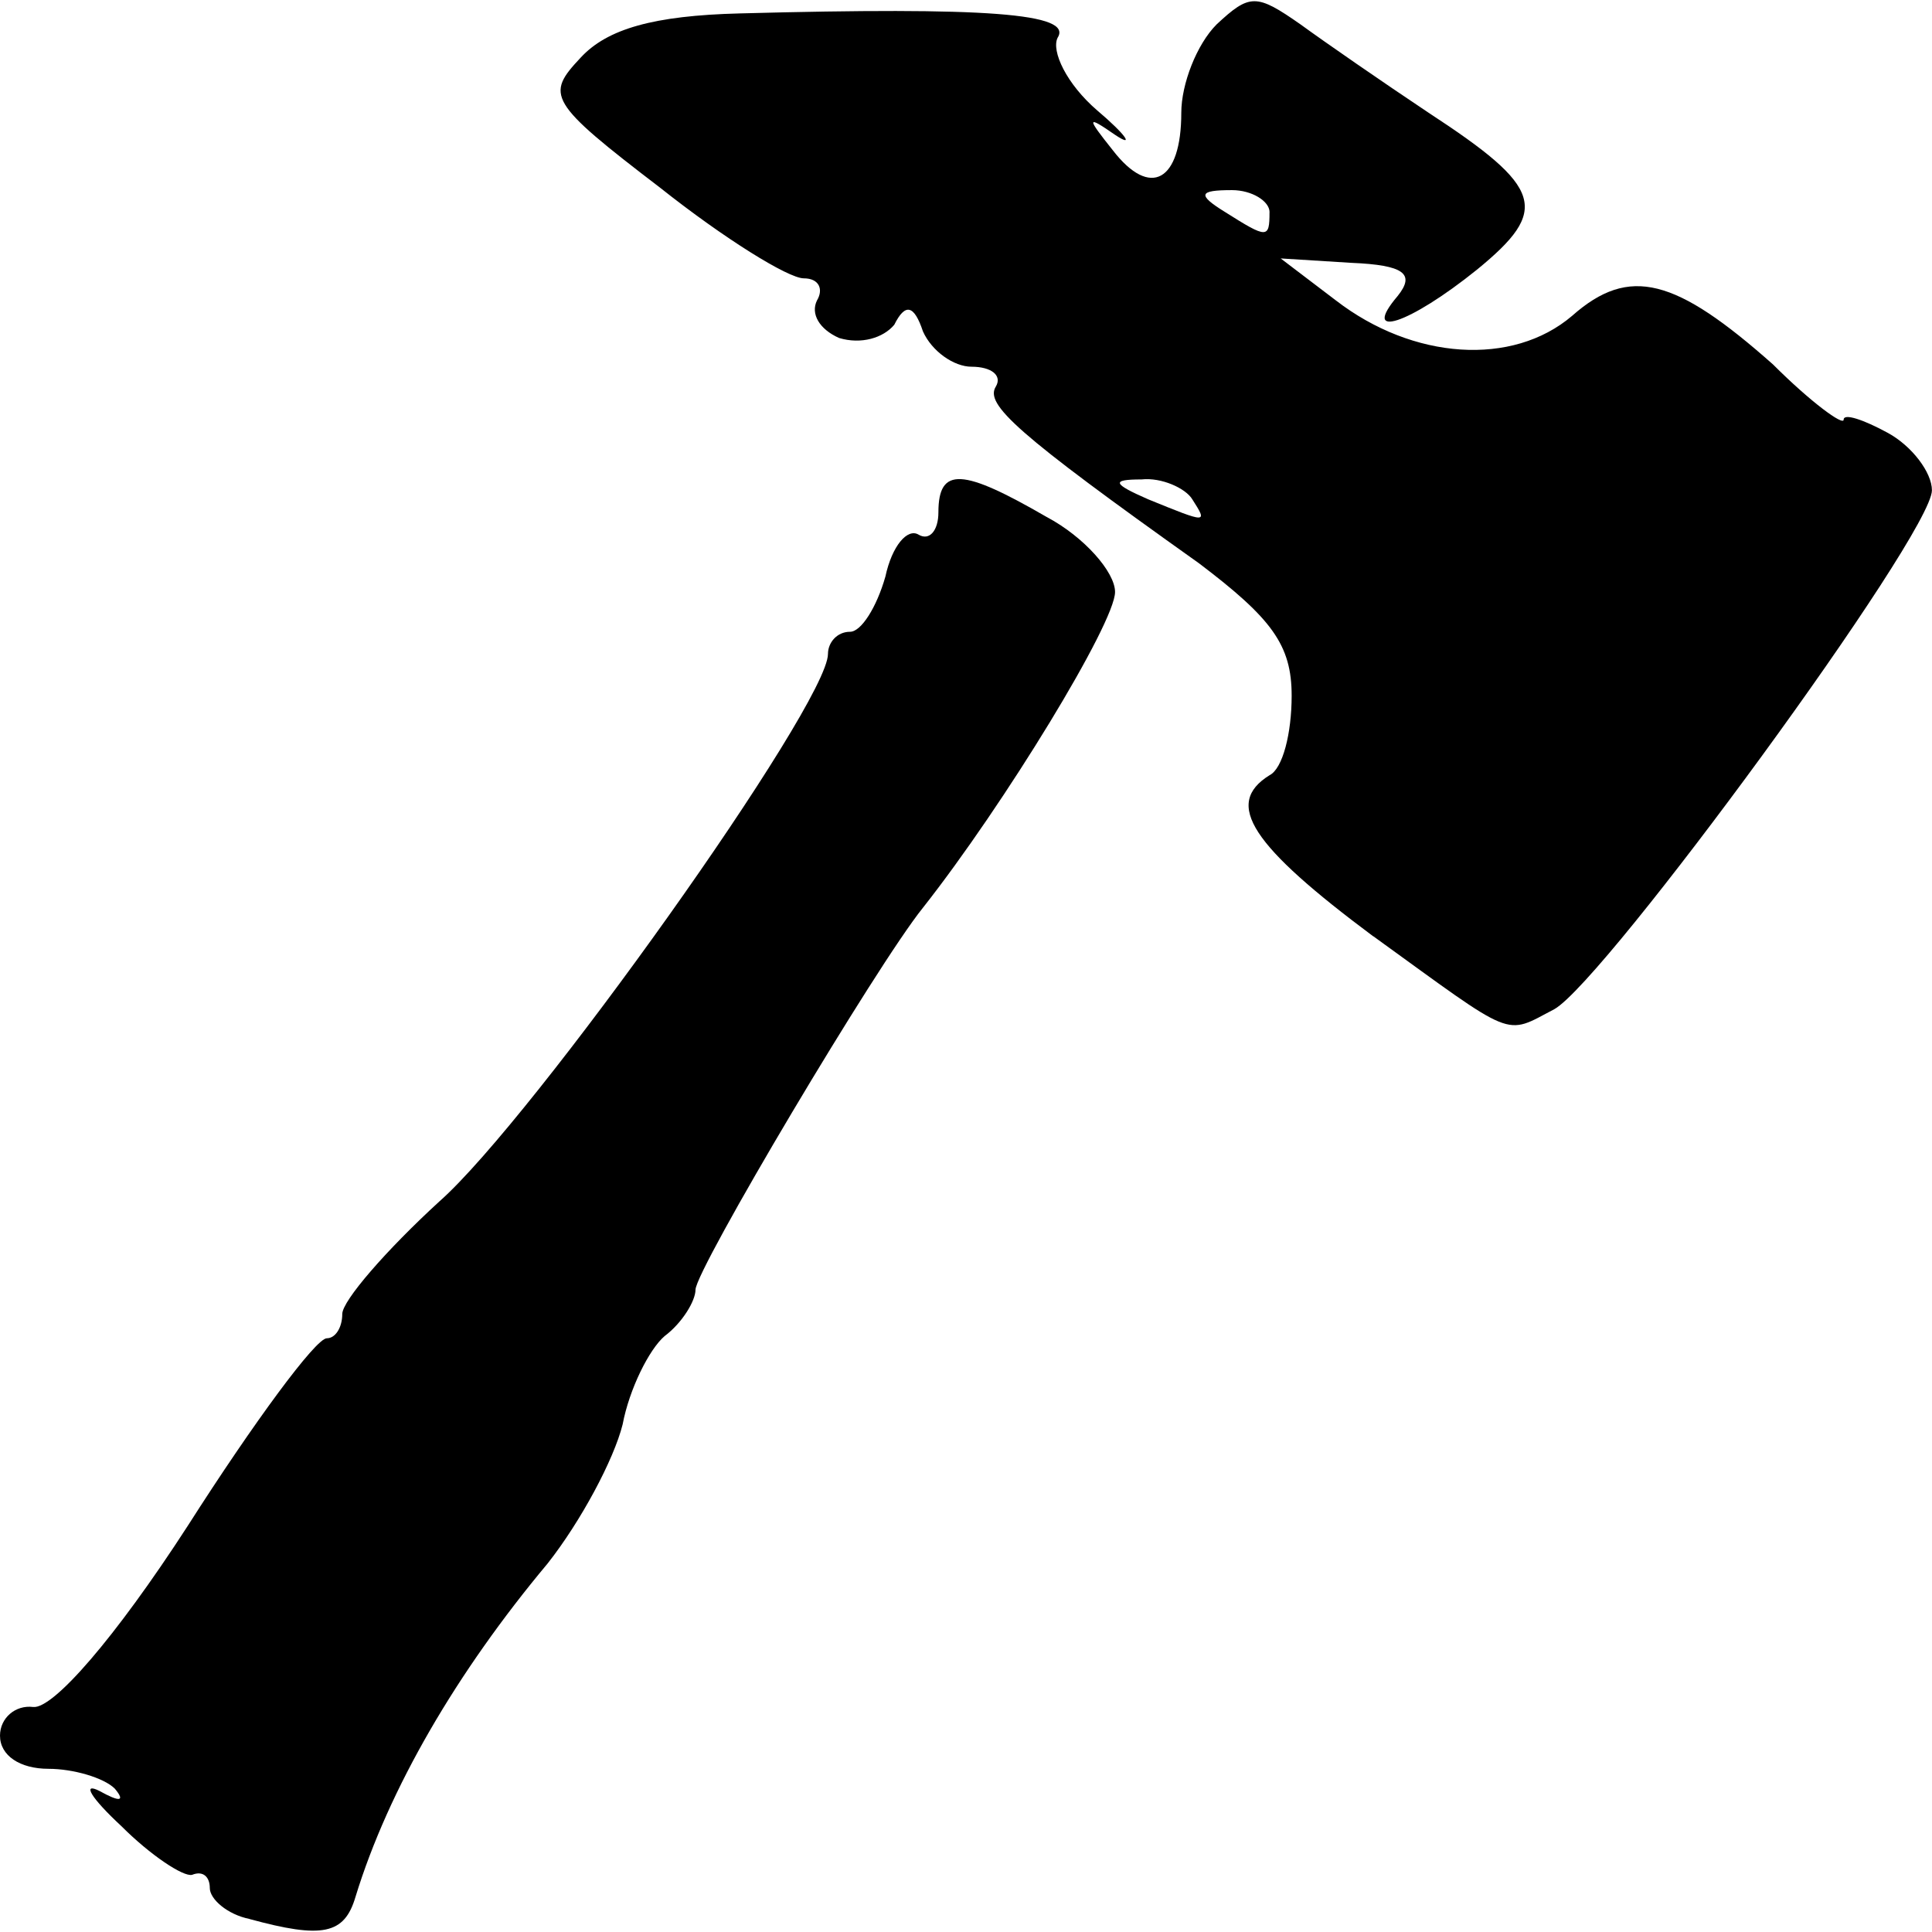
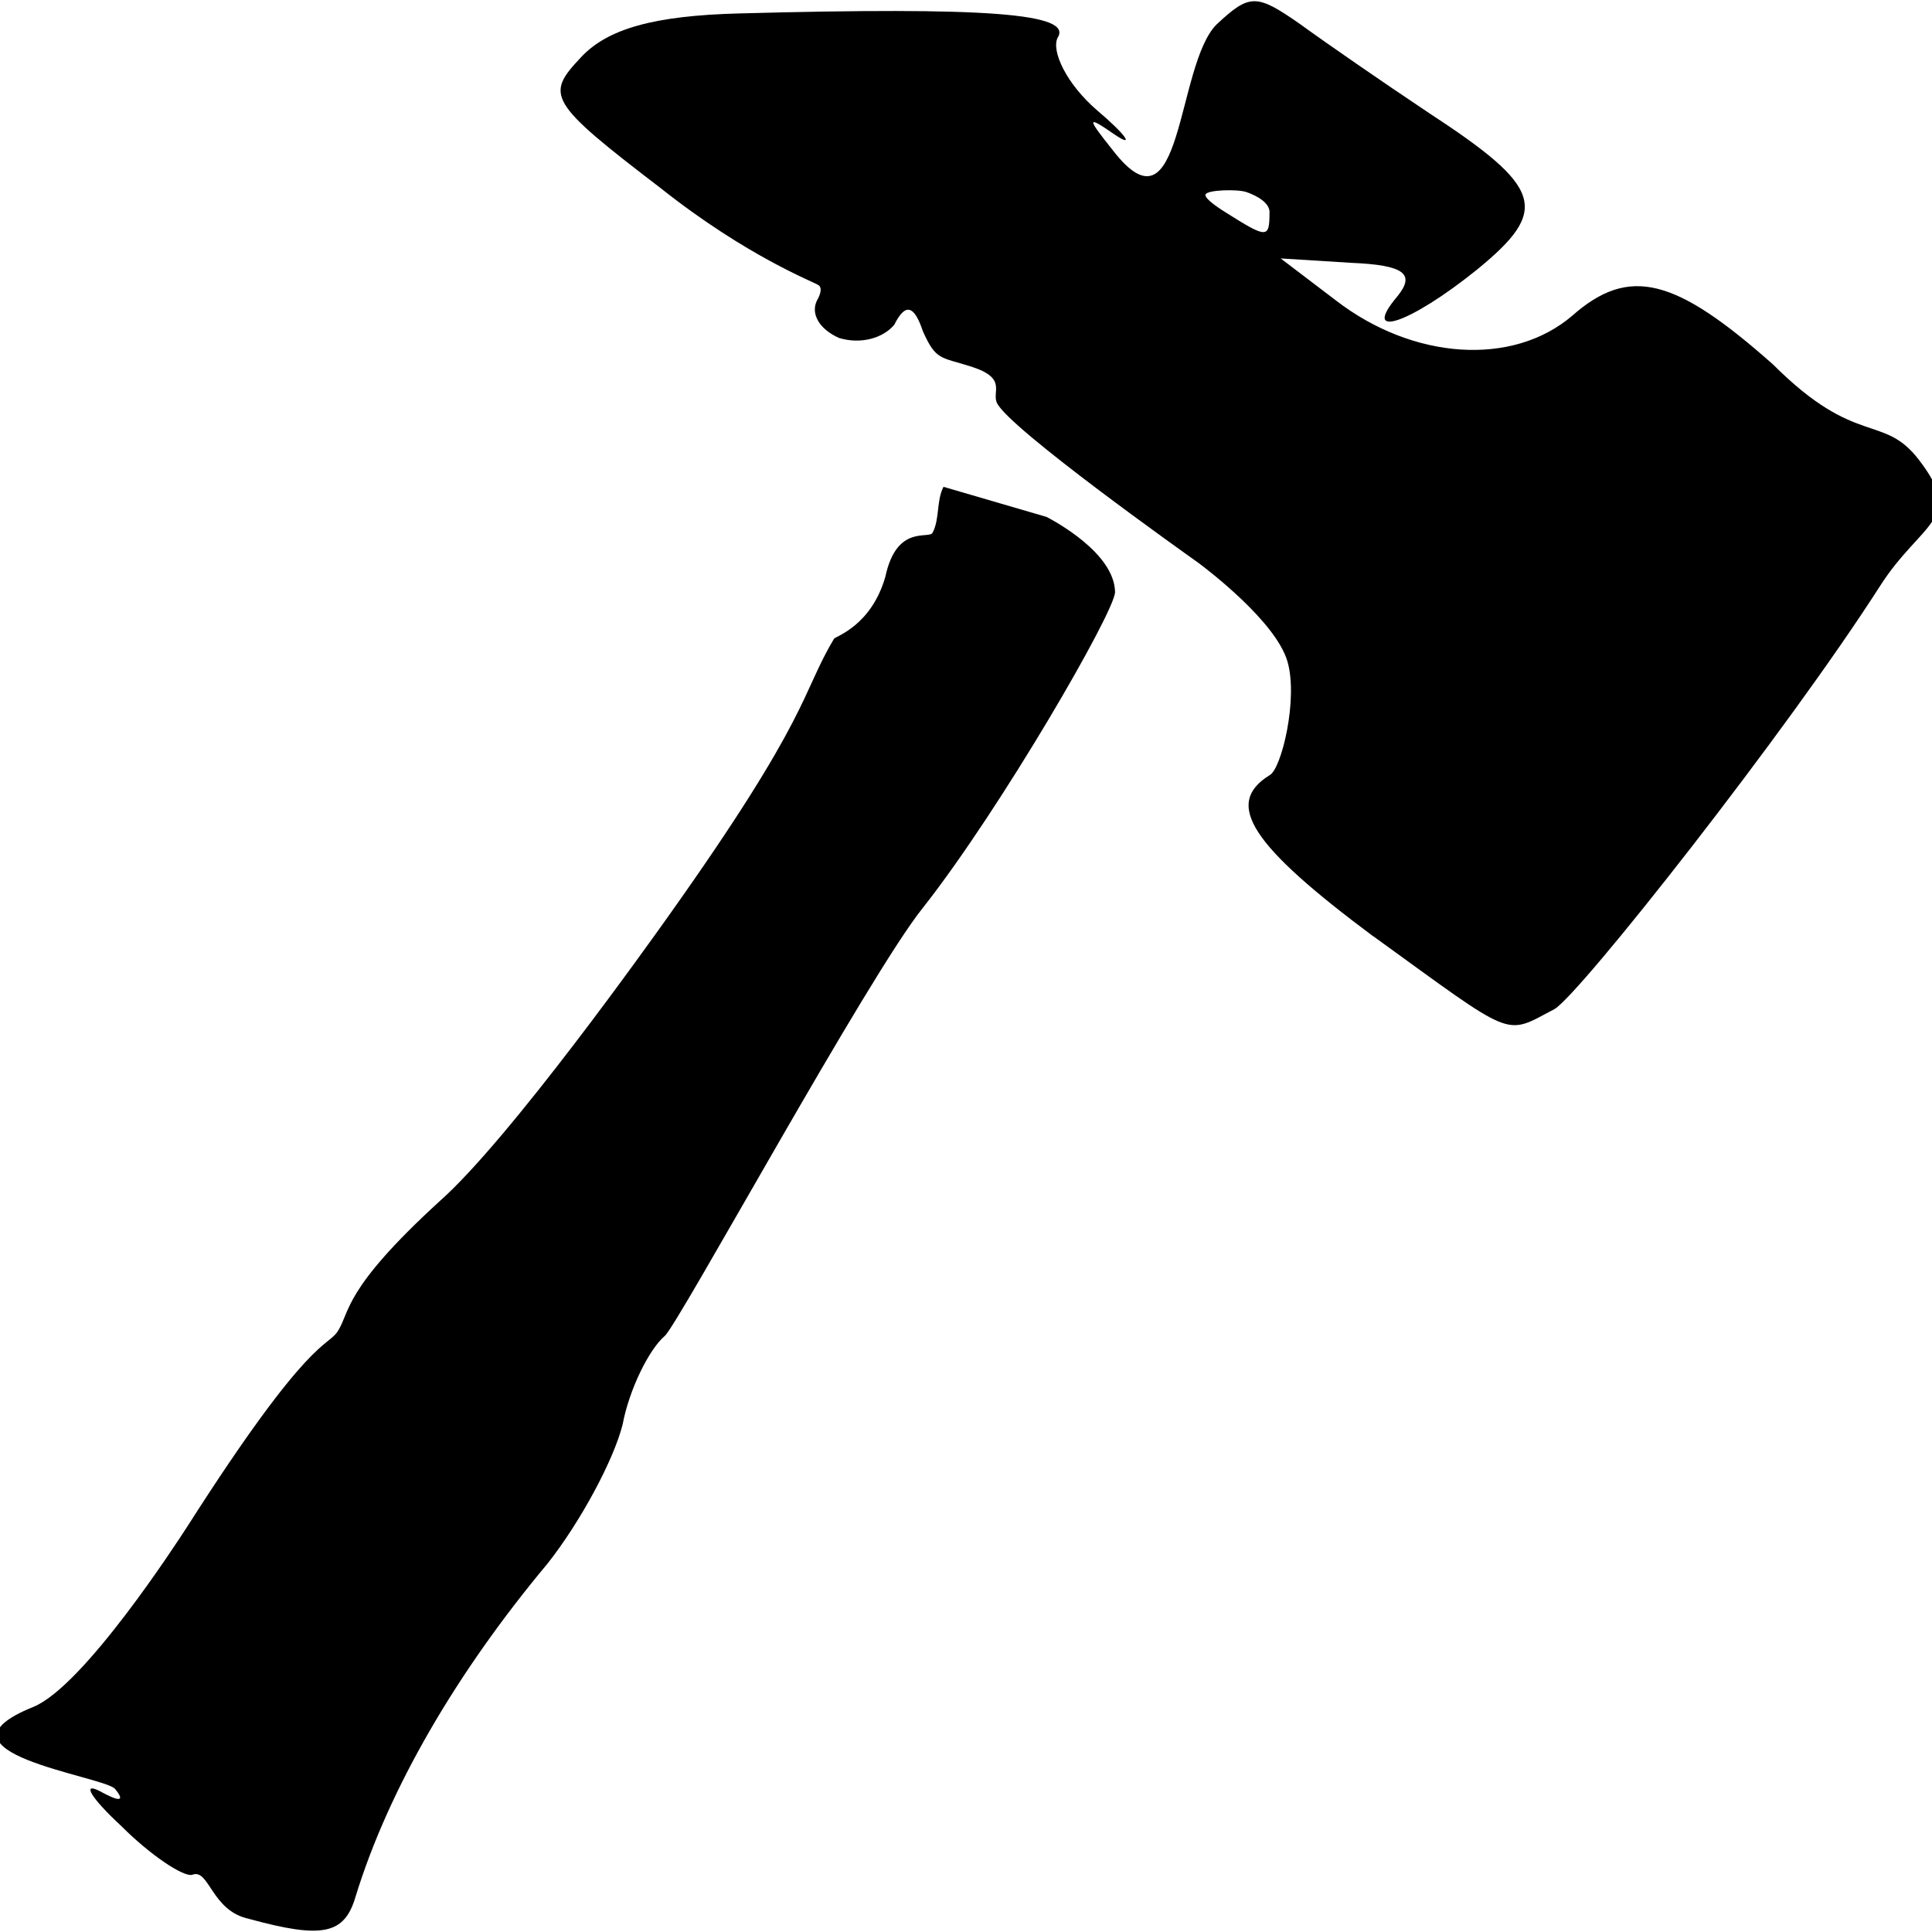
- <svg xmlns="http://www.w3.org/2000/svg" width="300" height="300" viewBox="0 0 300 300">
-   <path d="M38.747 297.975c-3.431-.684-6.169-3.084-6.169-4.8s-1.031-2.747-2.747-2.053c-1.369.347-6.516-3.084-10.969-7.547-4.8-4.453-6.169-6.853-3.431-5.484 3.084 1.716 4.116 1.716 2.4-.347-1.716-1.716-6.516-3.084-10.284-3.084-4.453 0-7.547-2.053-7.547-5.147 0-2.747 2.4-4.8 5.147-4.453 3.084.347 12.684-10.631 24-28.116 10.284-16.116 19.884-29.137 21.6-29.137 1.369 0 2.4-1.716 2.4-3.769s6.853-9.947 15.084-17.484c14.4-12.684 60.337-77.137 60.337-85.022 0-1.716 1.369-3.431 3.431-3.431 1.716 0 4.116-3.769 5.484-8.569 1.031-4.8 3.431-7.547 5.147-6.516s3.084-.684 3.084-3.431c0-7.2 3.769-6.853 16.8.684 5.831 3.084 10.631 8.569 10.631 11.653 0 4.8-17.138 32.916-29.831 49.031-7.2 8.916-35.316 56.222-35.316 59.316 0 1.716-2.053 5.147-4.8 7.2-2.4 2.053-5.484 8.231-6.516 13.716-1.369 5.484-6.516 15.084-11.653 21.6-14.053 16.8-24.684 34.969-29.831 51.769-1.716 5.831-5.147 6.516-16.453 3.431z" />
-   <path d="M213.253 145.406c-18.853-14.053-23.316-20.569-16.116-25.031 2.053-1.031 3.431-6.516 3.431-12.347 0-7.884-3.084-12-14.4-20.569-28.453-20.231-33.253-24.684-31.537-27.431 1.031-1.716-.684-3.084-3.769-3.084-2.747 0-6.169-2.4-7.547-5.484-1.369-4.116-2.747-4.453-4.453-1.031-1.716 2.053-5.147 3.084-8.569 2.053-3.084-1.369-4.453-3.769-3.431-5.831 1.031-1.716.347-3.431-2.053-3.431s-12.347-6.169-22.284-14.053c-17.484-13.369-17.831-14.4-12.347-20.231 4.116-4.453 11.316-6.516 24.684-6.853 38.4-1.031 51.769 0 49.369 3.769-1.031 2.053 1.369 7.2 6.169 11.316 4.453 3.769 5.831 5.831 2.747 3.769-4.453-3.084-4.453-2.747-.347 2.4 5.831 7.547 10.631 4.8 10.631-5.831 0-4.453 2.4-10.631 5.484-13.716 5.147-4.8 6.169-4.8 13.031 0 3.769 2.747 12.684 8.916 19.884 13.716 17.831 11.653 18.853 15.084 7.547 24.338-10.631 8.569-18.169 10.969-12.347 4.116 2.747-3.431 1.031-4.8-7.2-5.147l-10.969-.684 8.569 6.516c12 9.253 27.431 10.284 36.684 2.4 8.916-7.884 16.116-5.831 31.2 7.547 5.831 5.831 10.969 9.6 10.969 8.569s3.084 0 6.853 2.053 6.853 6.169 6.853 8.916c0 6.853-50.737 76.116-58.622 80.569-7.884 4.116-5.831 4.8-28.116-11.316zm-28.115-67.875c-1.031-1.716-4.8-3.431-7.884-3.084-4.8 0-4.453.684 1.031 3.084 9.253 3.769 9.253 3.769 6.853 0m11.999-44.578c0-1.716-2.747-3.431-5.831-3.431-5.147 0-5.484.684-1.031 3.431 6.516 4.116 6.853 4.116 6.853 0z" />
+ <svg xmlns="http://www.w3.org/2000/svg" width="100%" height="100%" viewBox="0 0 300 300" version="1.1" xml:space="preserve" style="fill-rule:evenodd;clip-rule:evenodd;stroke-linejoin:round;stroke-miterlimit:2;">
+   <path d="M38.747,297.975C32.781,296.786 32.513,290.037 29.831,291.122C28.462,291.469 23.315,288.038 18.862,283.575C14.062,279.122 12.693,276.722 15.431,278.091C18.515,279.807 19.547,279.807 17.831,277.744C15.852,275.765 -12.143,272.047 5.147,265.06C13.006,261.884 27.54,239.427 29.147,236.944C48.165,207.141 50.819,209.27 52.46,206.692C54.428,203.603 53.219,200.3 68.231,186.554C79.131,176.953 101.166,145.949 103.799,142.243C125.934,111.1 124.397,107.738 129.51,99.173C129.827,98.79 135.319,97.126 137.483,89.532C139.246,81.324 144.25,83.8 144.815,82.717C145.945,80.554 145.377,77.757 146.507,75.594L162.514,80.269C163.629,80.859 173.029,85.83 173.145,91.922C173.2,94.829 155.413,125.593 143.314,140.953C134.876,151.402 105.106,206.043 103.198,207.469C100.798,209.522 97.714,215.7 96.682,221.185C95.313,226.669 90.166,236.269 85.029,242.785C70.976,259.585 60.345,277.754 55.198,294.554C53.482,300.385 50.051,301.07 38.745,297.985L38.747,297.975Z" style="fill-rule:nonzero;" />
+   <path d="M213.253,145.406C194.4,131.353 189.937,124.837 197.137,120.375C198.988,119.445 201.615,108.477 199.909,102.693C198.077,96.477 187.476,88.45 186.168,87.459C183.561,85.606 156.895,66.645 154.834,62.628C153.918,60.844 156.526,58.768 150.862,56.944C146.079,55.404 145.36,56.037 143.315,51.46C141.946,47.344 140.568,47.007 138.862,50.429C137.146,52.482 133.715,53.513 130.293,52.482C127.209,51.113 125.84,48.713 126.862,46.651C127.269,45.973 127.763,44.756 127.122,44.292C126.393,43.765 116.061,39.906 102.525,29.167C85.041,15.798 84.694,14.767 90.178,8.936C94.294,4.483 101.494,2.42 114.862,2.083C153.262,1.052 166.631,2.083 164.231,5.852C163.2,7.905 165.6,13.052 170.4,17.168C174.853,20.937 176.231,22.999 173.147,20.937C168.694,17.853 168.694,18.19 172.8,23.337C183.759,37.521 182.553,10.154 188.915,3.79C194.062,-1.01 195.084,-1.01 201.946,3.79C205.715,6.537 214.63,12.706 221.83,17.506C239.661,29.159 240.683,32.59 229.377,41.844C218.746,50.413 211.208,52.813 217.03,45.96C219.777,42.529 218.061,41.16 209.83,40.813L198.861,40.129L207.43,46.645C219.43,55.898 234.861,56.929 244.114,49.045C253.03,41.161 260.23,43.214 275.314,56.592C288.299,69.577 292.367,64.115 297.976,71.412C305.148,80.743 298.352,80.961 291.938,90.984C277.451,113.623 245.213,154.527 241.367,156.699C233.483,160.815 235.536,161.499 213.251,145.383L213.253,145.406ZM197.137,32.953C197.137,31.043 193.881,29.94 193.518,29.817C192.142,29.35 187.433,29.472 187.19,30.207C186.959,30.908 189.994,32.78 190.275,32.953C196.791,37.069 197.128,37.069 197.128,32.953L197.137,32.953Z" style="fill-rule:nonzero;" />
</svg>
